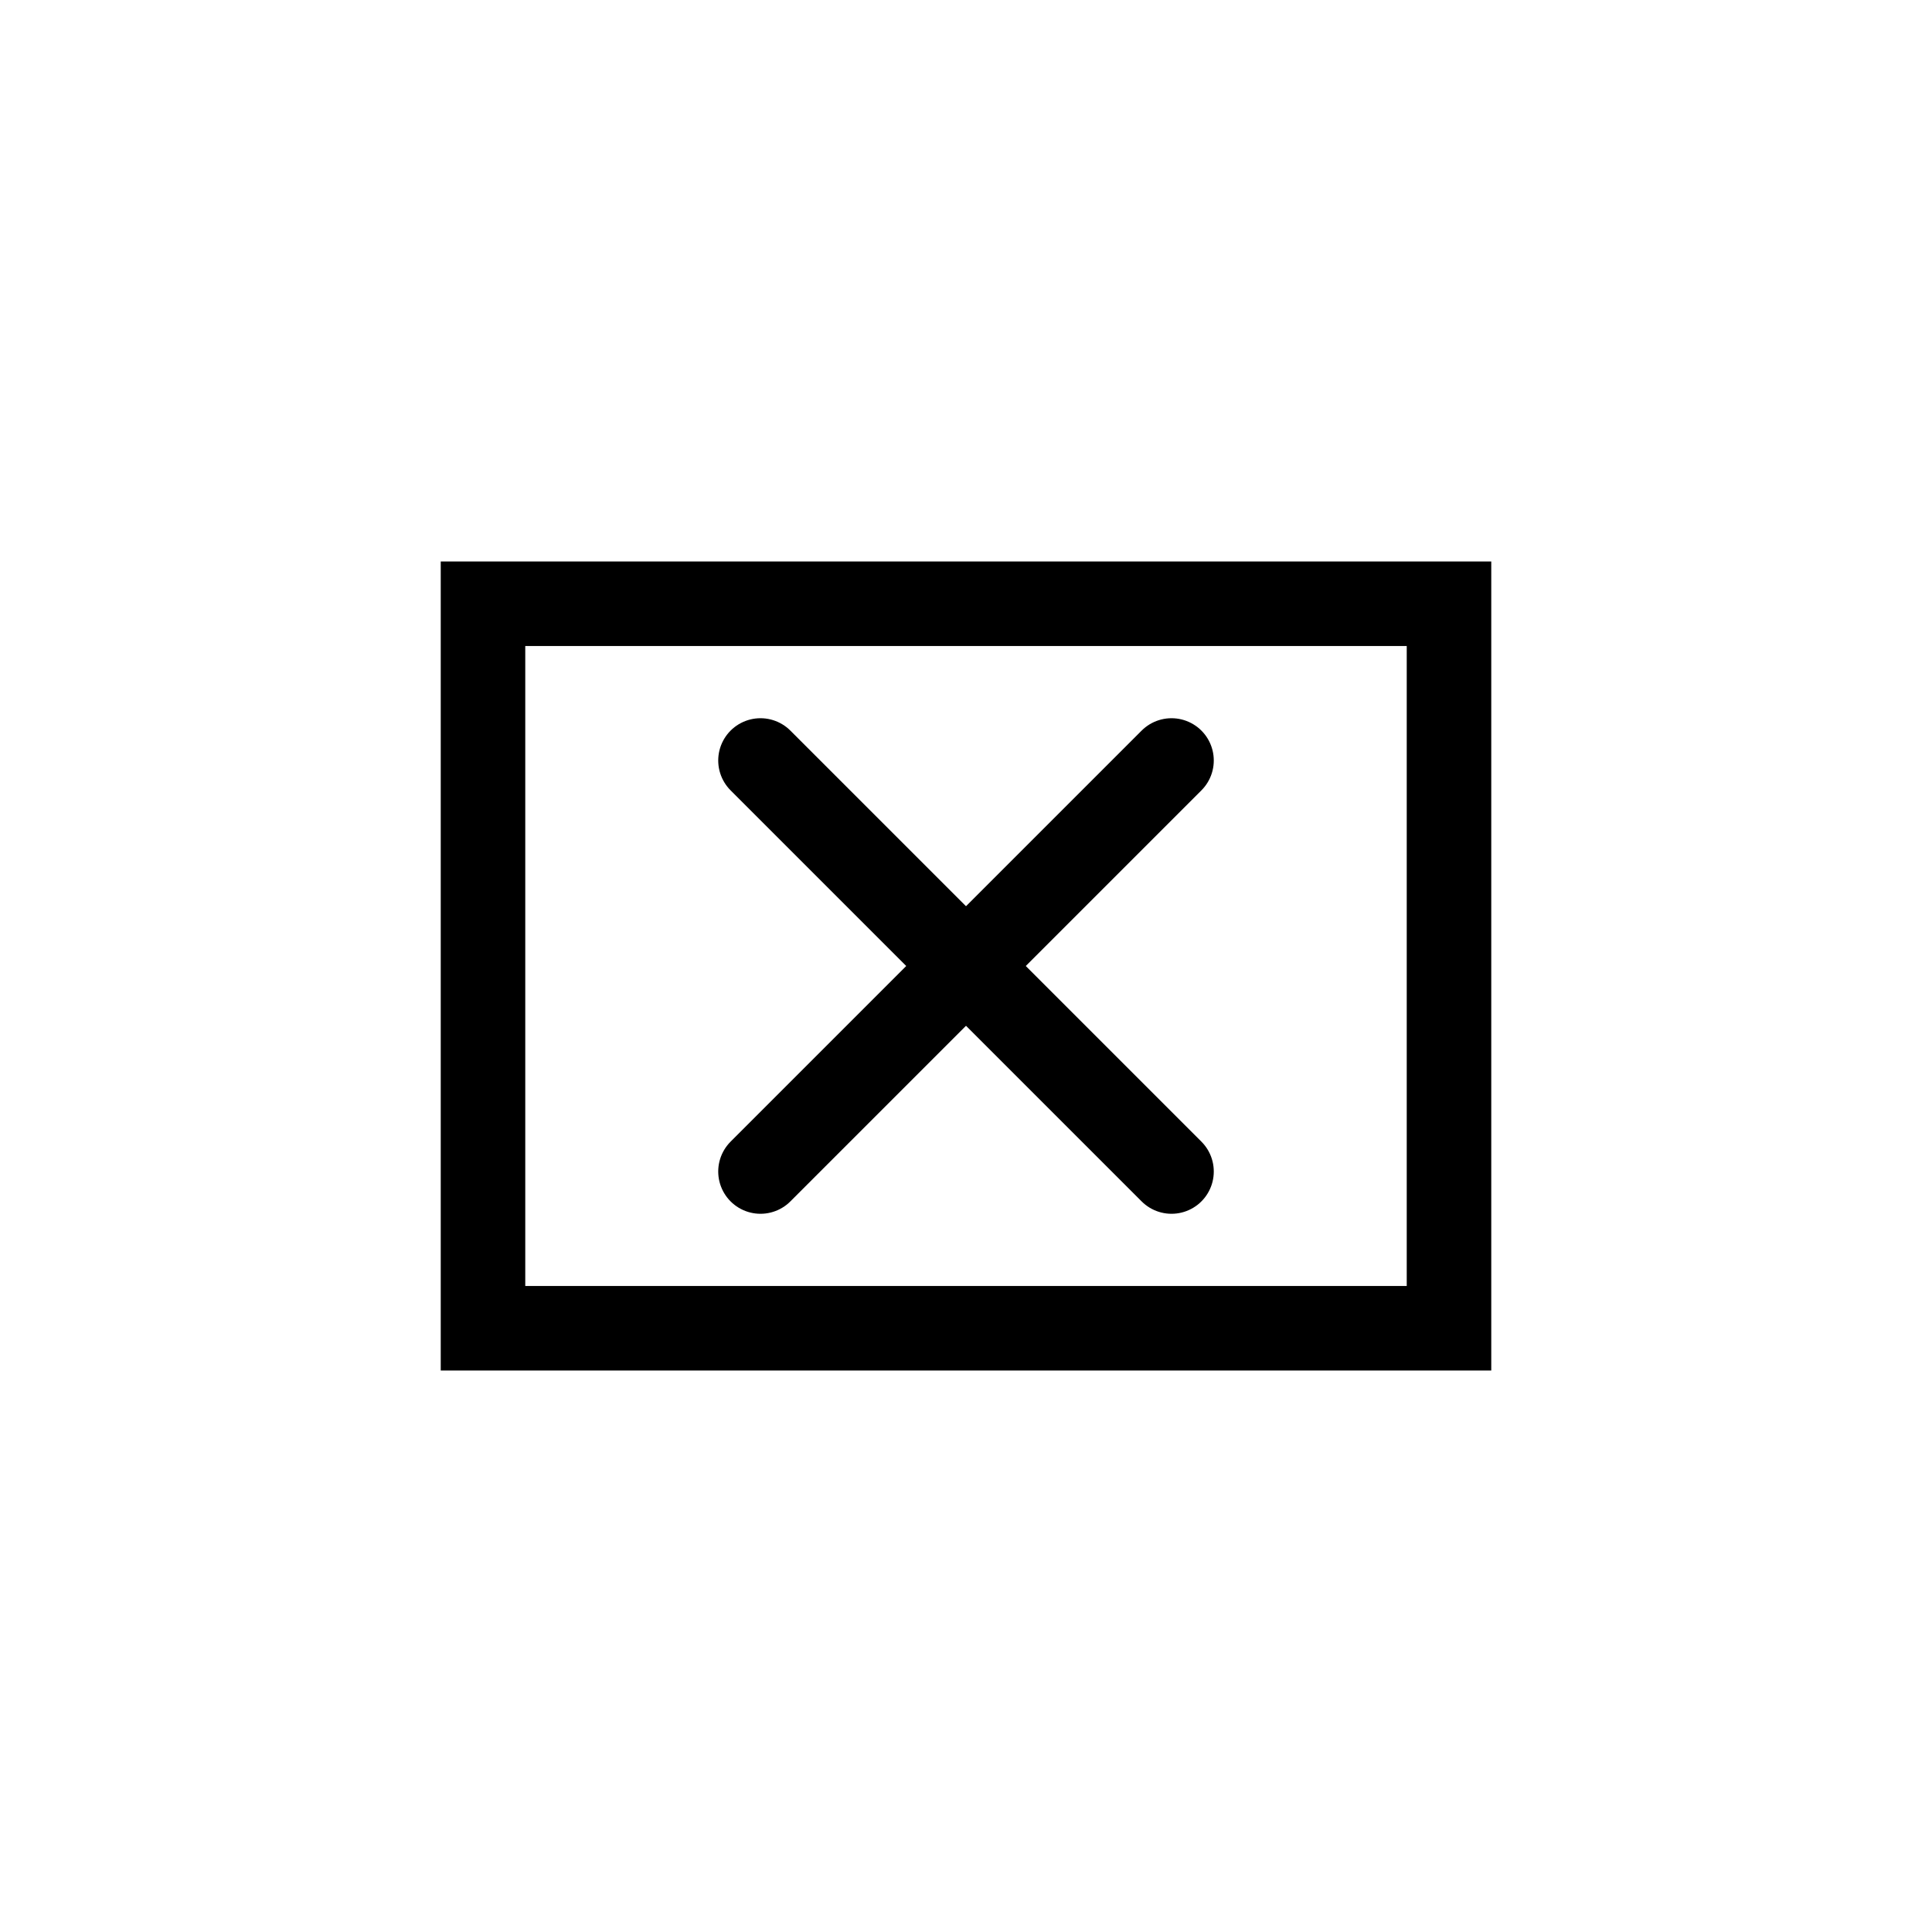
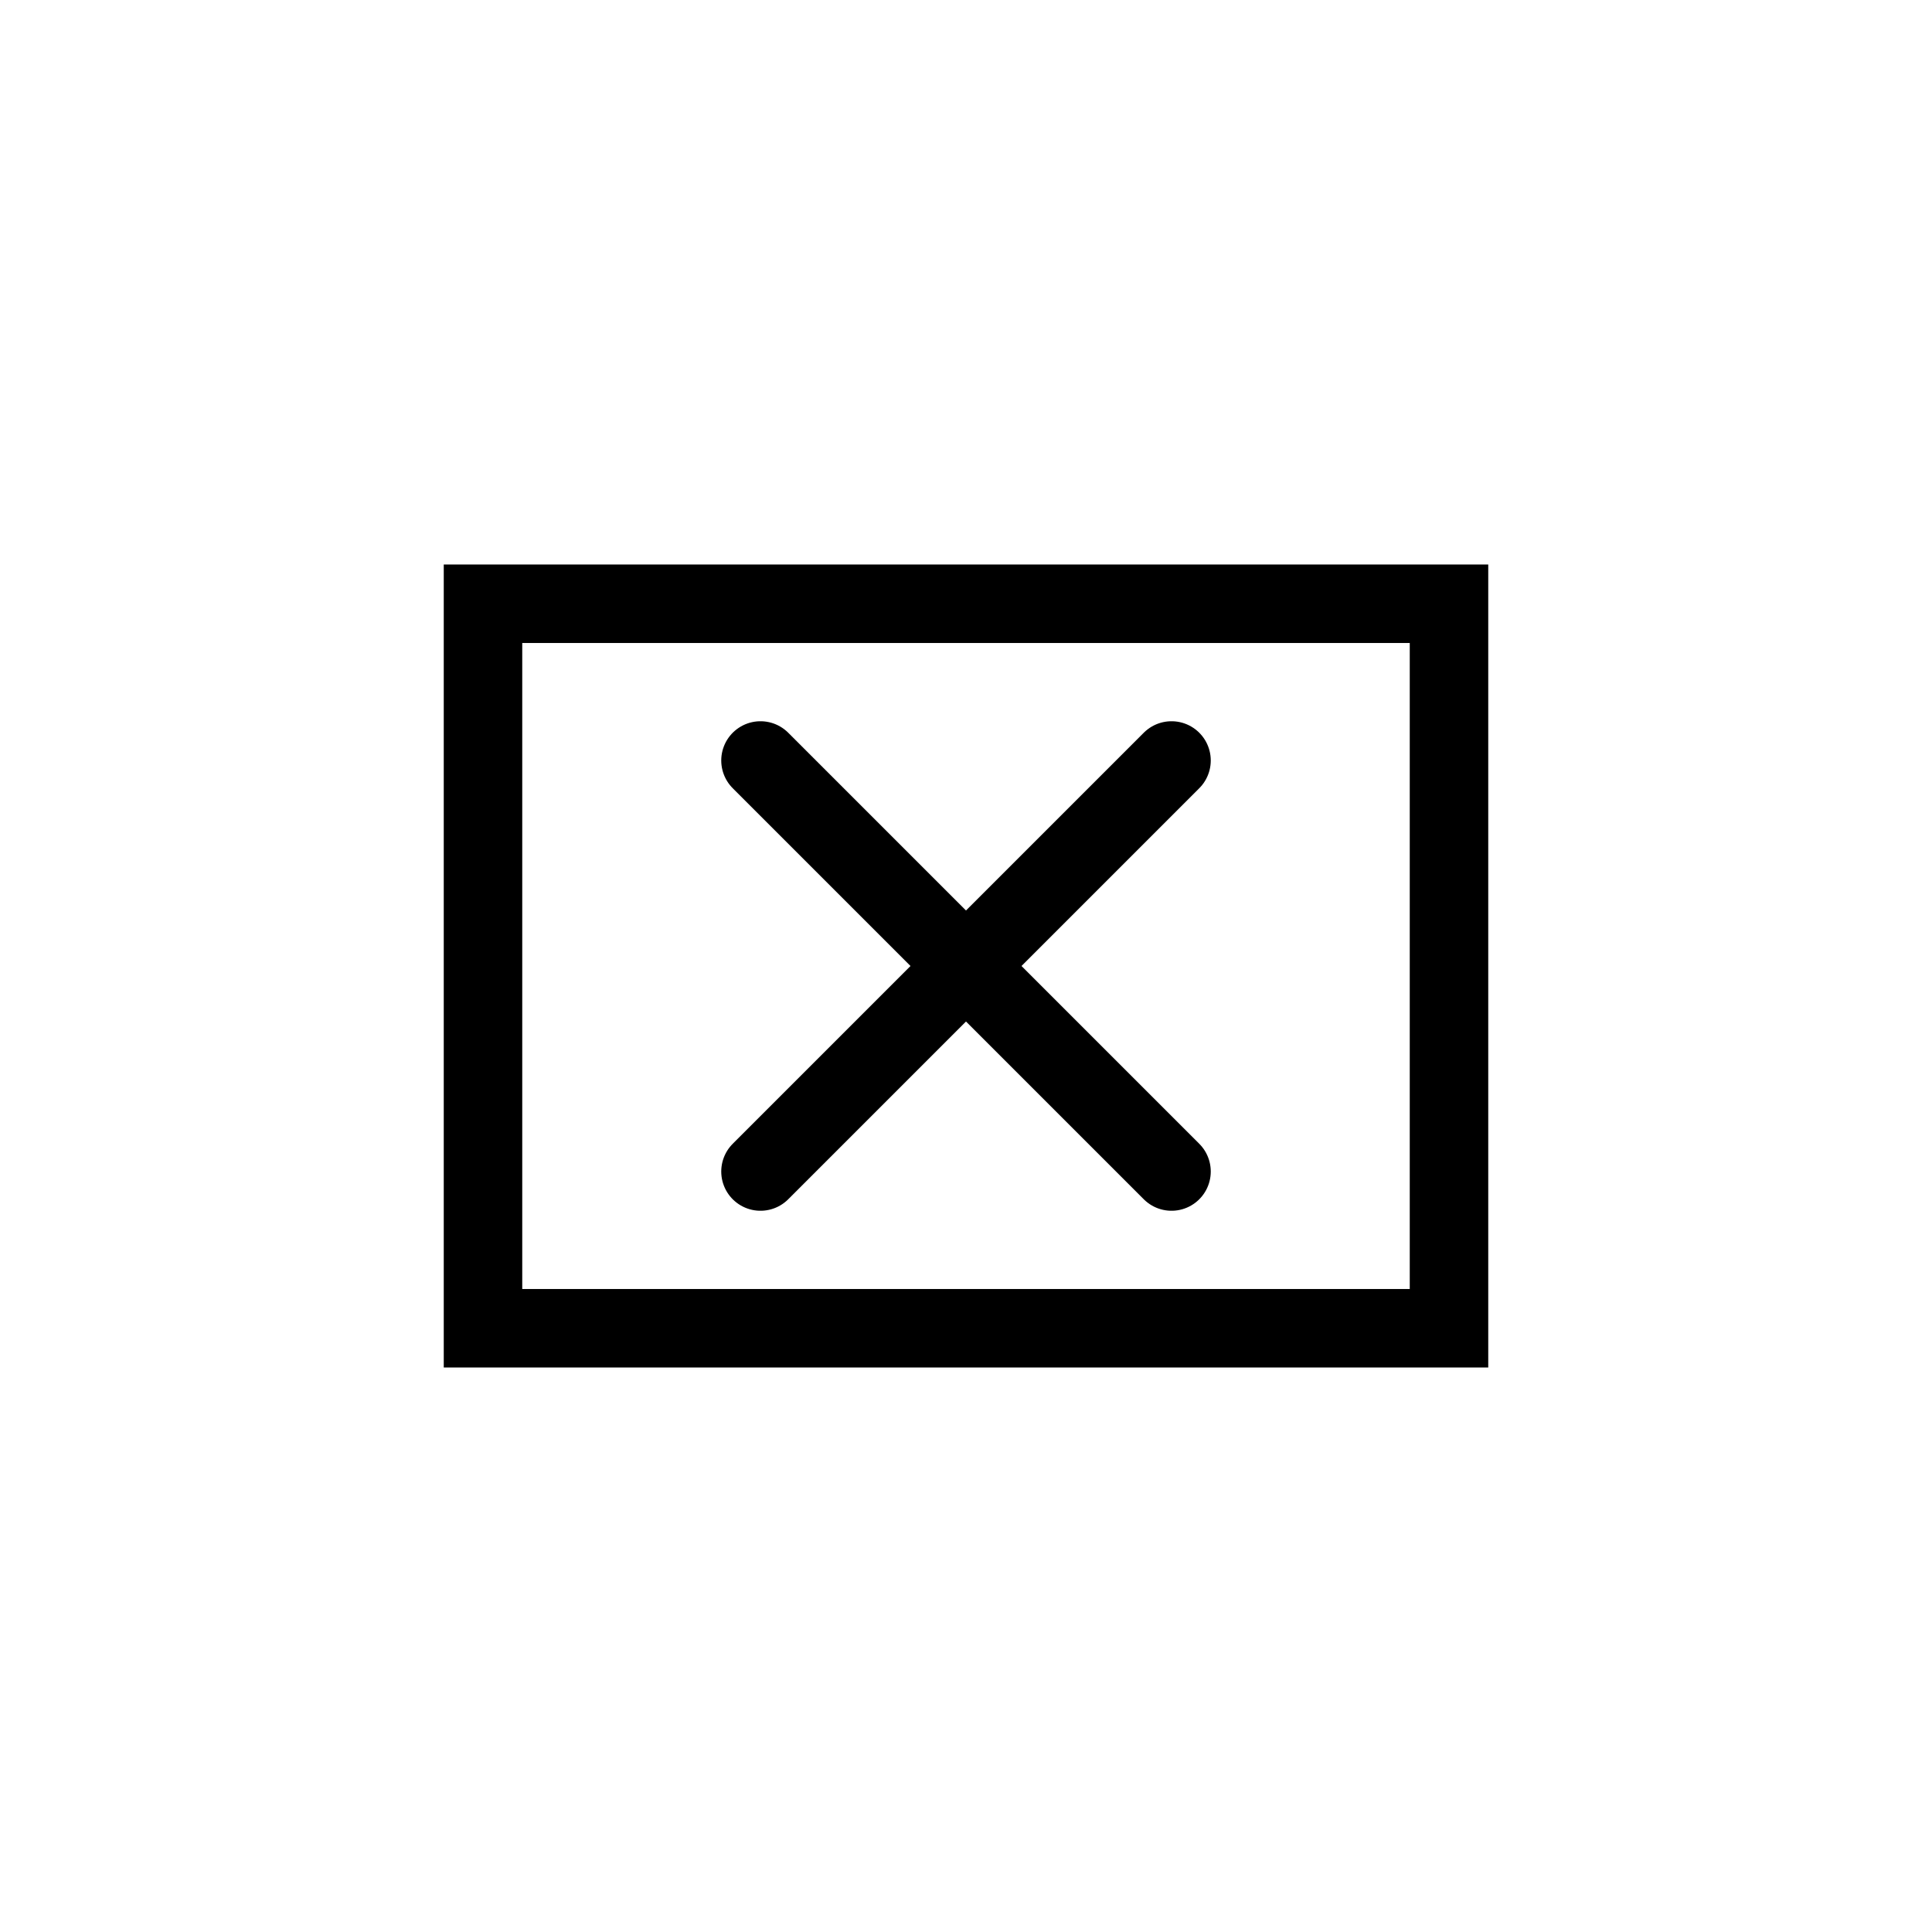
<svg xmlns="http://www.w3.org/2000/svg" id="svg2985" height="16" width="16" version="1.1">
-   <rect id="rect3760" style="stroke-width:.7;color:#000000;stroke:#000;fill:none" ry="0" height="6" width="8" y="5" x="4" />
-   <path id="path3764" style="stroke:#000;stroke-linecap:round;stroke-width:0.7;fill:none" d="m6.298 9.702 3.404-3.404" />
-   <path id="path3772" d="m9.702 9.702-3.404-3.404" style="stroke:#000;stroke-linecap:round;stroke-width:0.7;fill:none" />
+   <rect id="rect3760" style="stroke-width:.65;color:#000000;stroke:#000;fill:none" ry="0" height="6" width="8" y="5" x="4" />
+   <path id="path3764" style="stroke:#000;stroke-linecap:round;stroke-width:0.65;fill:none" d="m6.298 9.702 3.404-3.404" />
+   <path id="path3772" d="m9.702 9.702-3.404-3.404" style="stroke:#000;stroke-linecap:round;stroke-width:0.65;fill:none" />
</svg>
